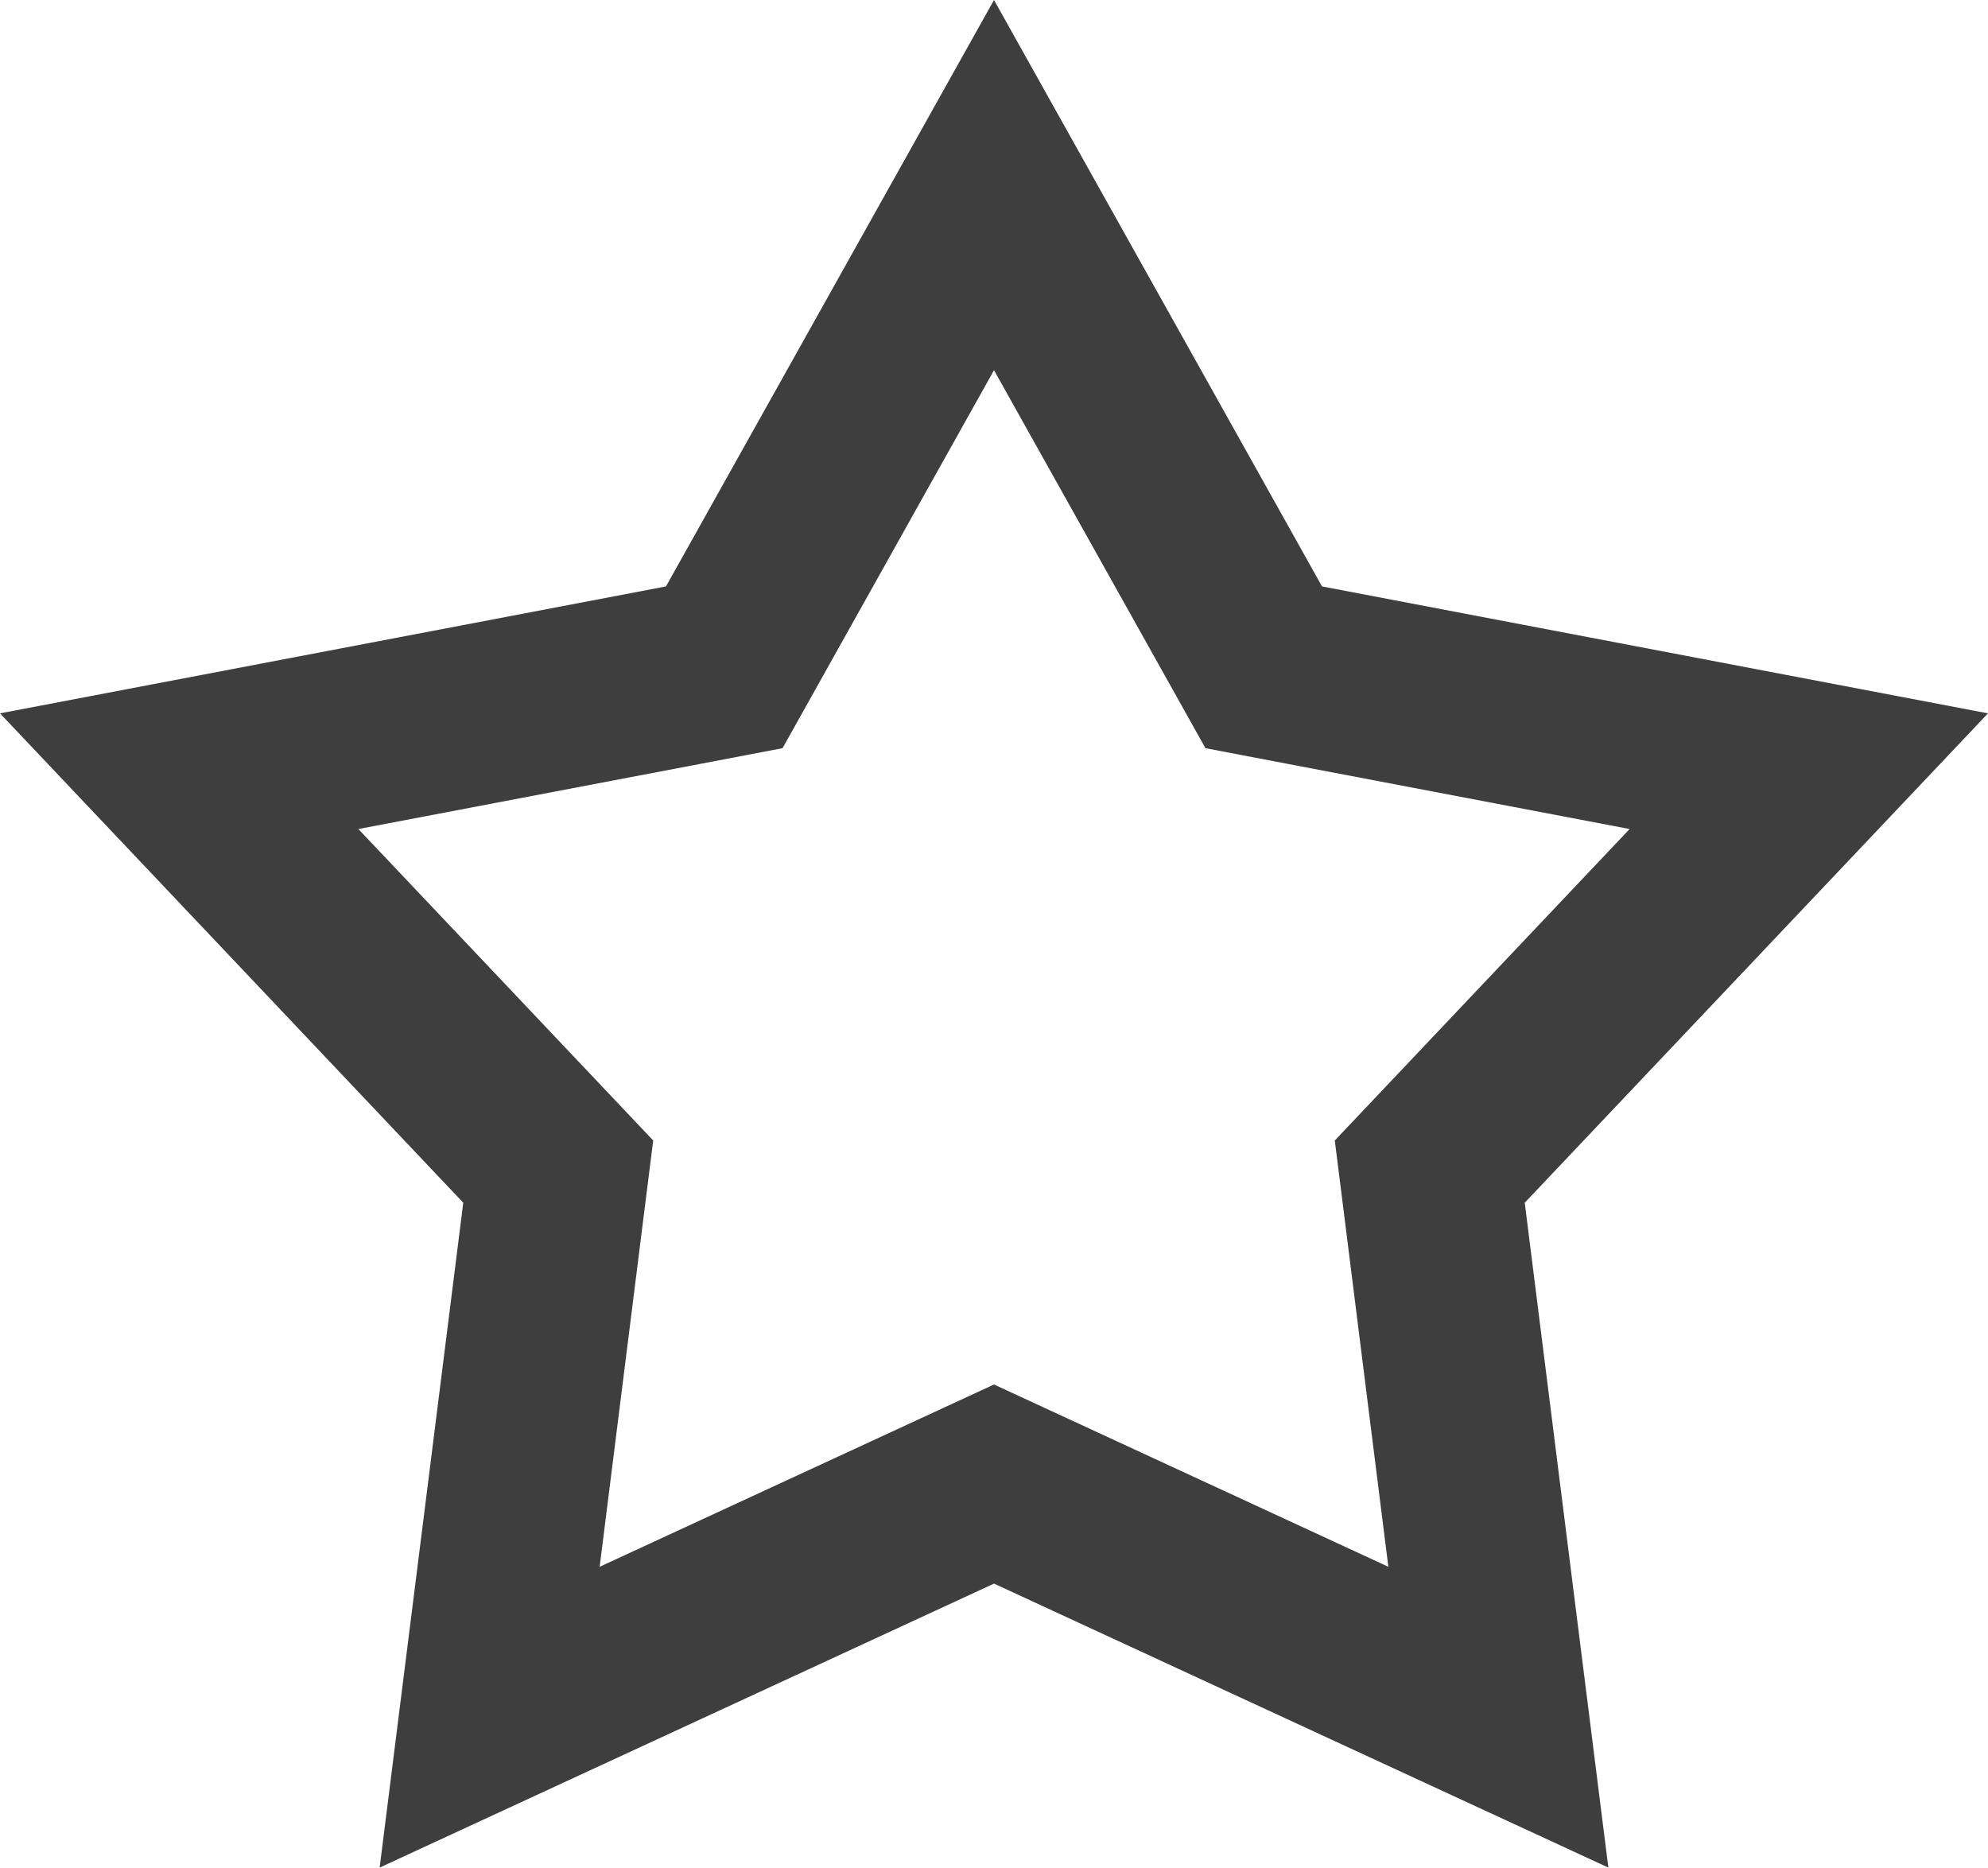
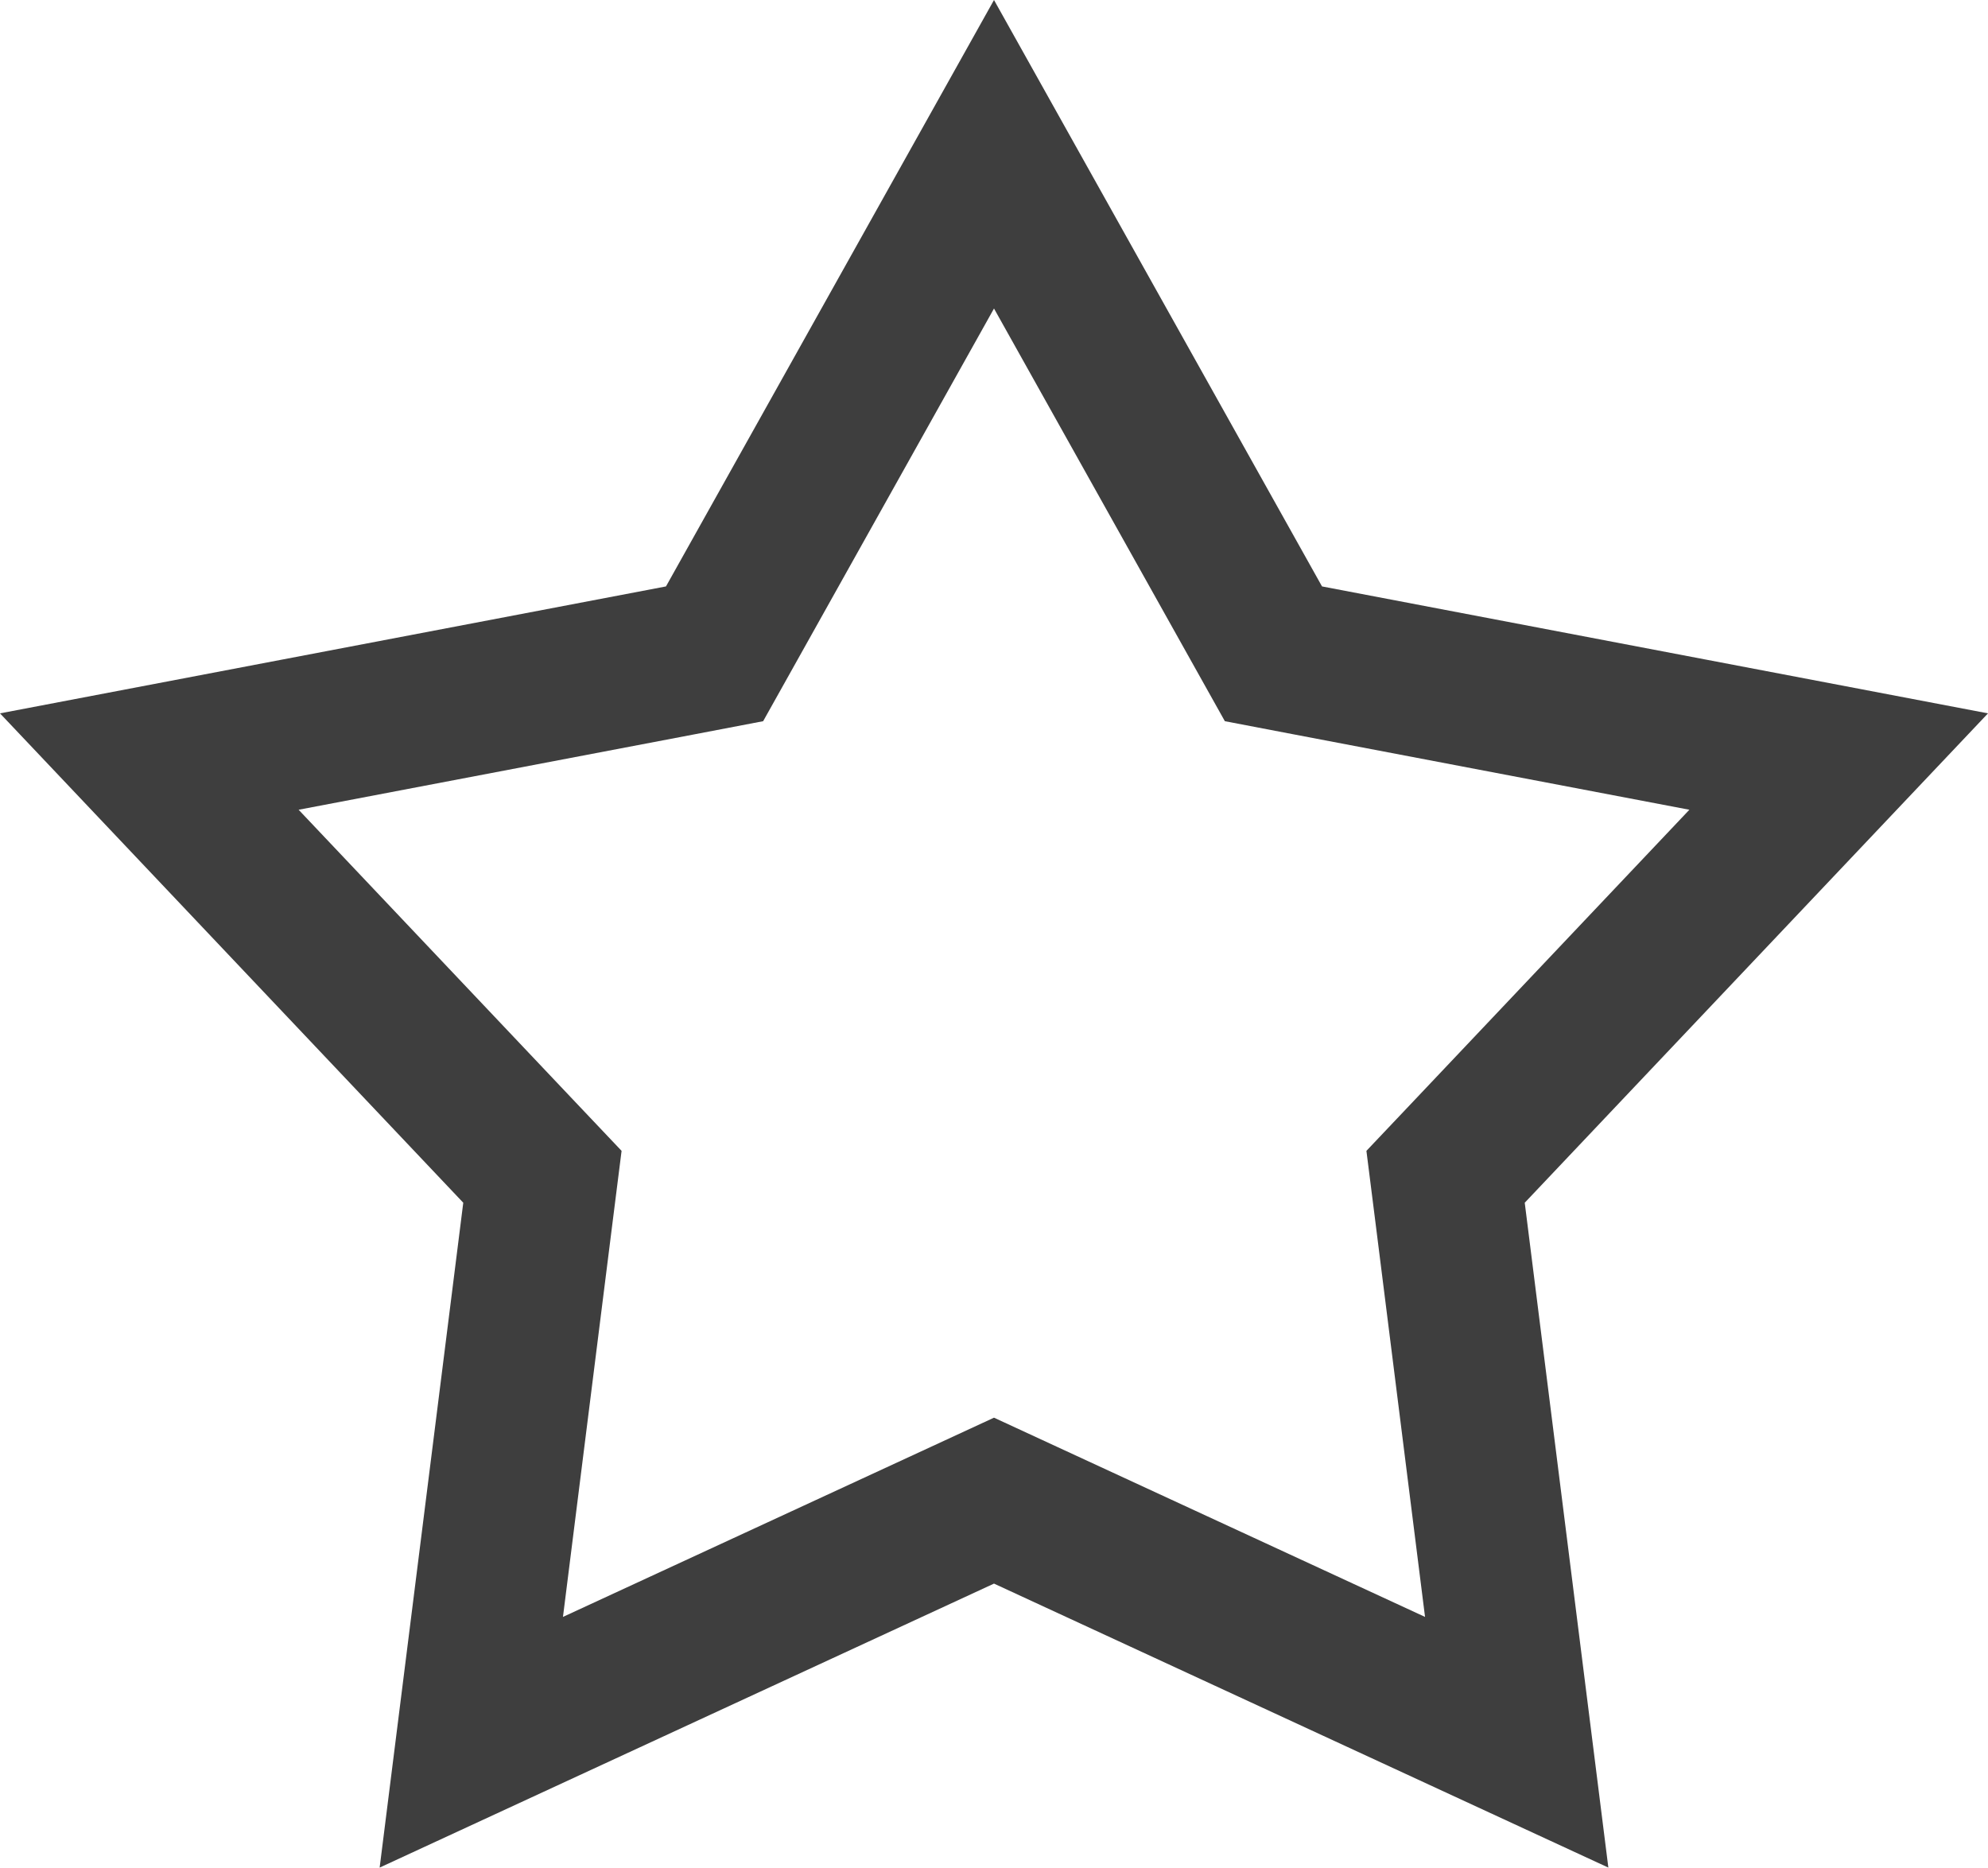
<svg xmlns="http://www.w3.org/2000/svg" width="33" height="31" viewBox="0 0 33 31">
  <g id="Polygon_9" data-name="Polygon 9" fill="none">
    <path d="M16.5,0l5.445,9.734L33,11.841l-7.69,8.123L26.7,31,16.5,26.286,6.3,31,7.69,19.964,0,11.841,11.055,9.734Z" stroke="none" />
-     <path d="M 16.5 6.145 L 13.673 11.198 L 12.99 12.419 L 11.617 12.681 L 5.949 13.761 L 9.868 17.901 L 10.843 18.931 L 10.666 20.338 L 9.954 26.007 L 15.241 23.563 L 16.5 22.981 L 17.759 23.563 L 23.046 26.007 L 22.334 20.338 L 22.157 18.931 L 23.132 17.901 L 27.051 13.761 L 21.383 12.681 L 20.01 12.419 L 19.327 11.198 L 16.5 6.145 M 16.5 0 L 21.945 9.734 L 33 11.841 L 25.31 19.964 L 26.698 31 L 16.5 26.286 L 6.302 31 L 7.69 19.964 L 0 11.841 L 11.055 9.734 L 16.5 0 Z" stroke="none" fill="#3e3e3e" />
+     <path d="M 16.5 5.121 L 13.237 10.954 L 12.668 11.971 L 11.523 12.19 L 4.957 13.441 L 9.505 18.245 L 10.318 19.103 L 10.17 20.276 L 9.345 26.839 L 15.451 24.017 L 16.5 23.532 L 17.549 24.017 L 23.655 26.839 L 22.83 20.276 L 22.682 19.103 L 23.495 18.245 L 28.043 13.441 L 21.477 12.19 L 20.332 11.971 L 19.763 10.954 L 16.5 5.121 M 16.5 0 L 21.945 9.734 L 33 11.841 L 25.31 19.964 L 26.698 31 L 16.5 26.286 L 6.302 31 L 7.69 19.964 L 0 11.841 L 11.055 9.734 L 16.5 0 Z" stroke="none" fill="#3e3e3e" />
  </g>
</svg>
